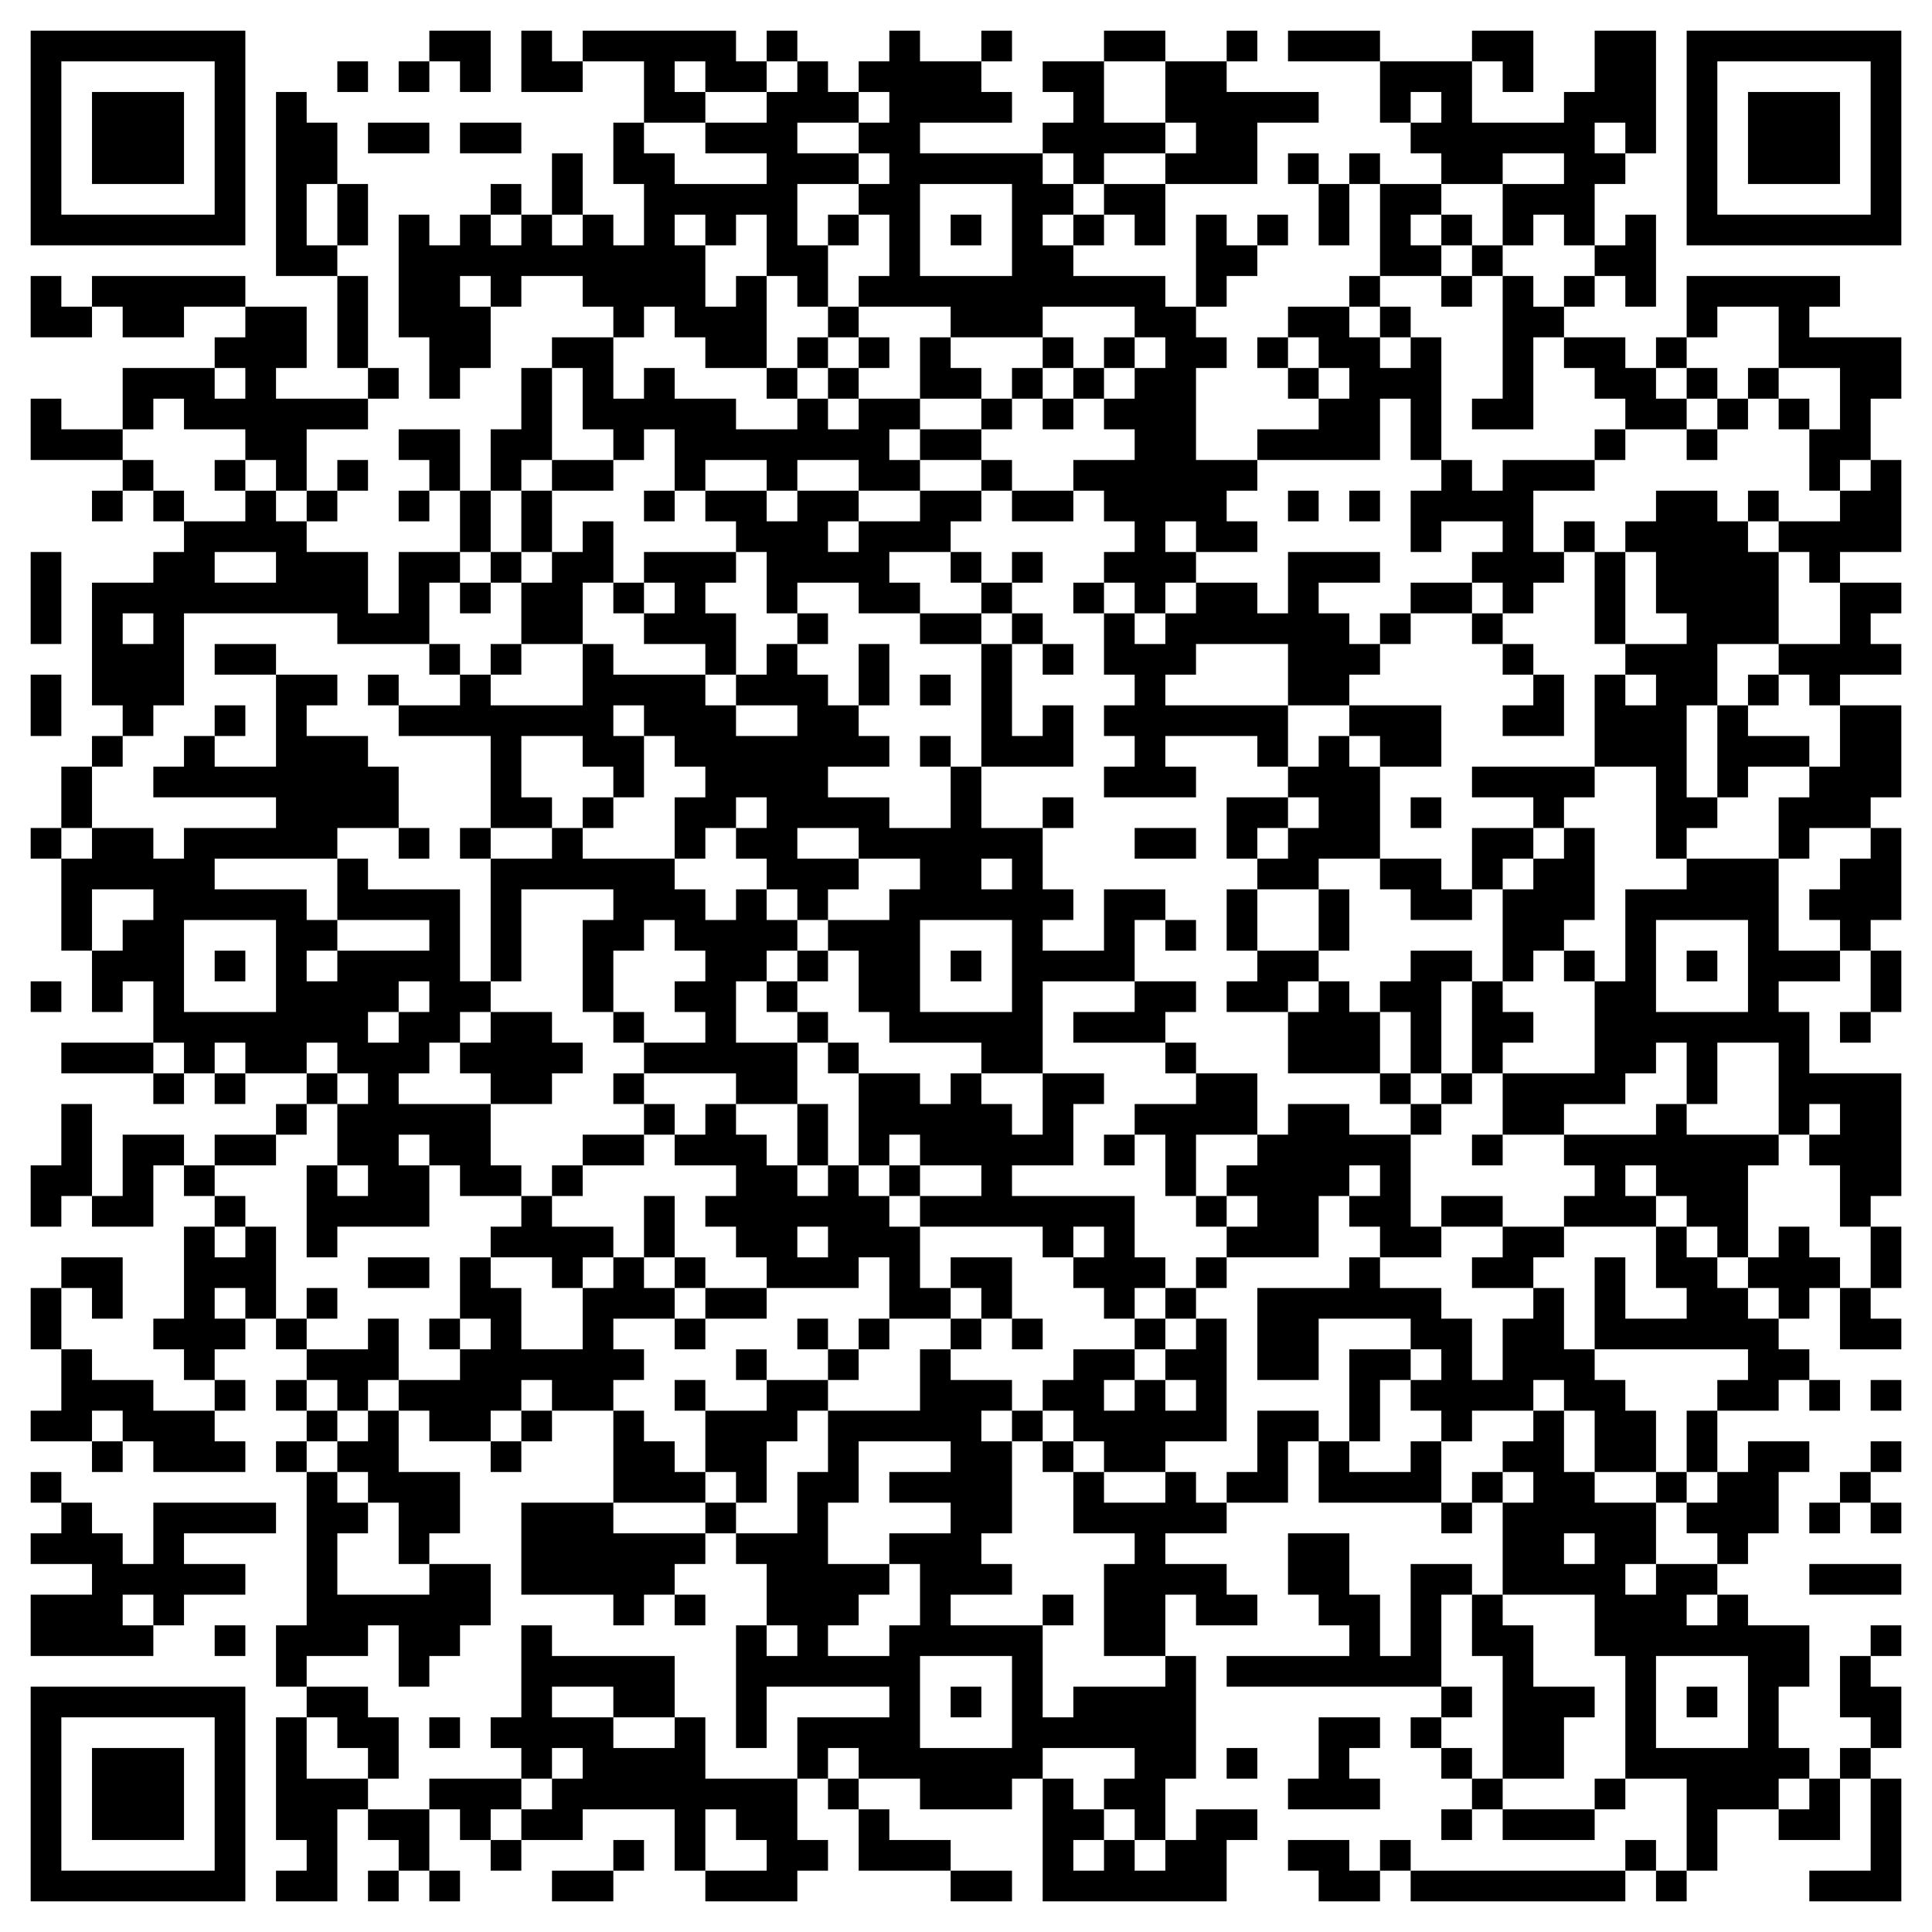
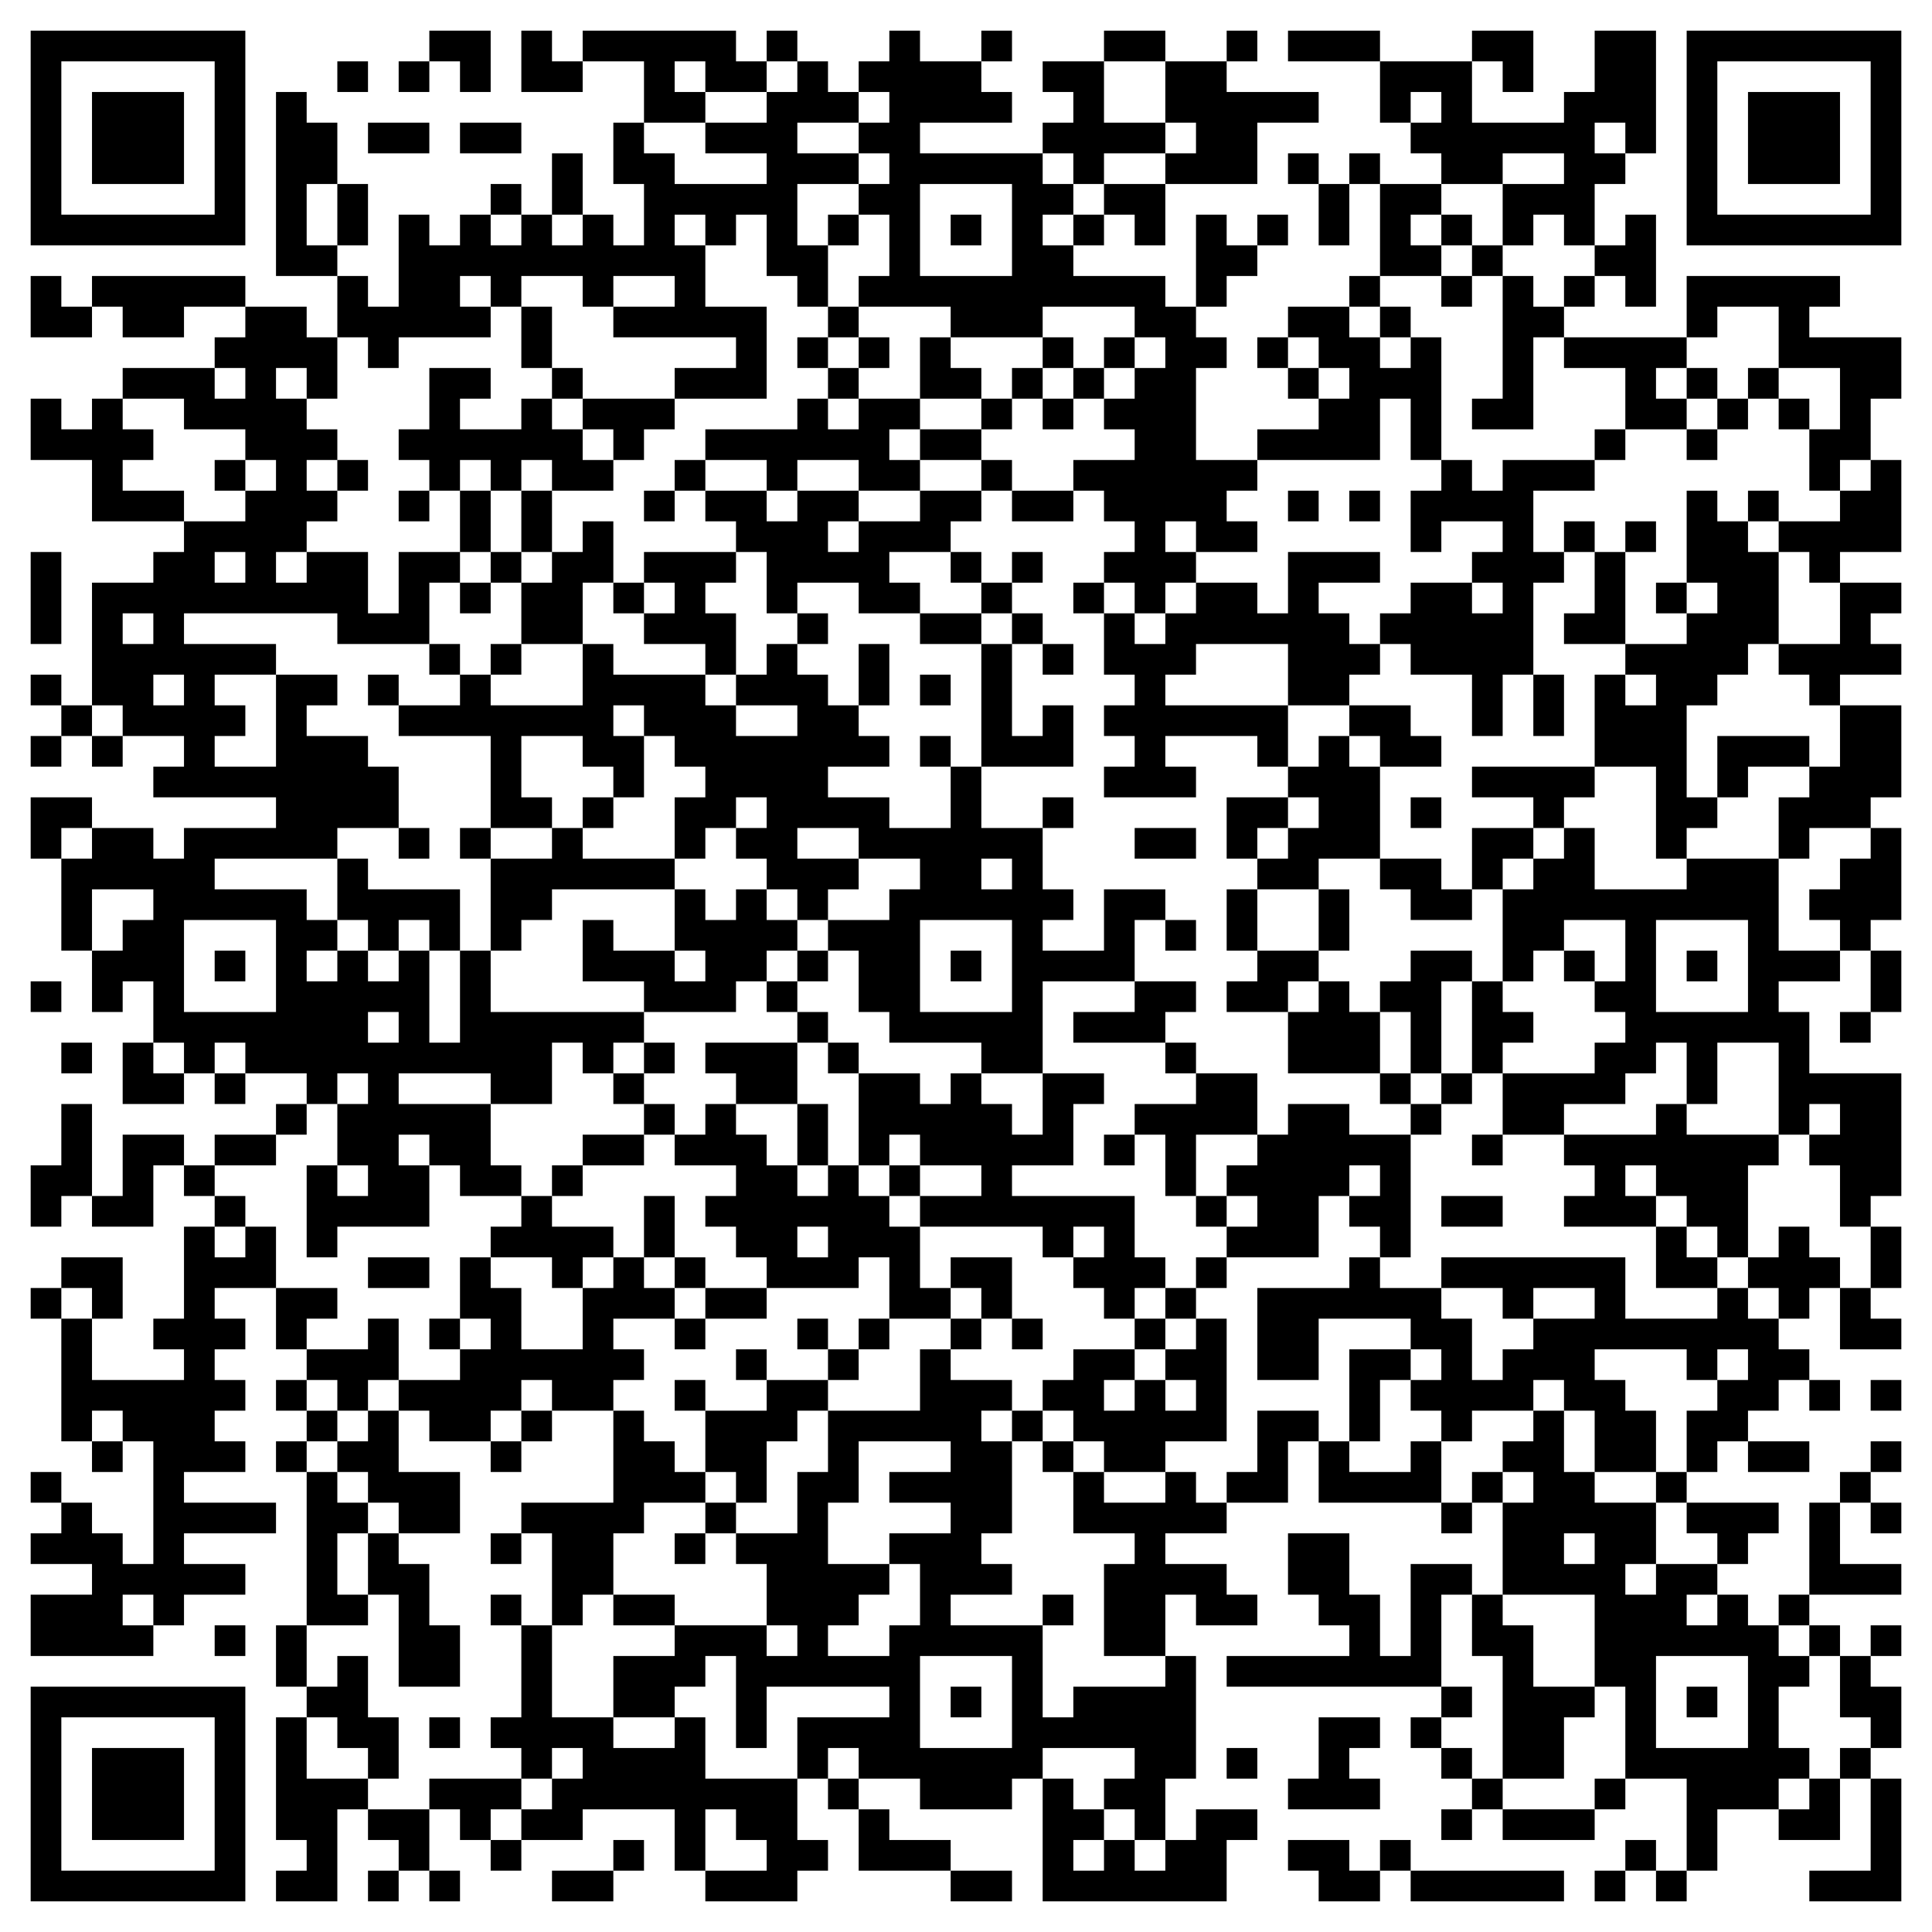
<svg xmlns="http://www.w3.org/2000/svg" viewBox="0 0 63 63">
-   <path d="M1 1h7v7h-7zM14 1h2v2h-1v-1h-1zM17 1h1v1h1v1h-2zM19 1h5v1h1v1h-2v-1h-1v1h1v1h-2v-2h-2zM25 1h1v1h-1zM29 1h1v1h2v1h1v1h-3v1h4v1h1v1h-1v1h1v1h3v1h1v1h1v1h-1v3h2v1h-1v1h1v1h-2v-1h-1v1h1v1h-1v1h-1v-1h-1v-1h1v-1h-1v-1h-1v-1h2v-1h-1v-1h1v-1h1v-1h-1v-1h-3v1h-3v-1h-3v-1h1v-2h-1v-1h1v-1h-1v-1h1v-1h-1v-1h1zM32 1h1v1h-1zM36 1h2v1h-2zM40 1h1v1h-1zM42 1h3v1h-3zM48 1h2v2h-1v-1h-1zM52 1h2v4h-1v-1h-1v1h1v1h-1v2h-1v-1h-1v1h-1v-2h2v-1h-2v1h-2v-1h-1v-1h1v-1h-1v1h-1v-2h3v2h3v-1h1zM55 1h7v7h-7zM2 2v5h5v-5zM11 2h1v1h-1zM13 2h1v1h-1zM26 2h1v1h1v1h-2v1h2v1h-2v2h1v2h-1v-1h-1v-2h-1v1h-1v-1h-1v1h1v2h1v-1h1v3h-2v-1h-1v-1h-1v1h-1v-1h-1v-1h-2v1h-1v-1h-1v1h1v2h-1v1h-1v-2h-1v-4h1v1h1v-1h1v1h1v-1h1v1h1v-1h1v1h1v-2h-1v-2h1v1h1v1h3v-1h-2v-1h2v-1h1zM34 2h2v2h2v1h-2v1h-1v-1h-1v-1h1v-1h-1zM38 2h2v1h3v1h-2v2h-3v-1h1v-1h-1zM56 2v5h5v-5zM3 3h3v3h-3zM9 3h1v1h1v2h-1v2h1v1h-2zM57 3h3v3h-3zM12 4h2v1h-2zM15 4h2v1h-2zM18 5h1v2h-1zM42 5h1v1h-1zM44 5h1v1h-1zM11 6h1v2h-1zM16 6h1v1h-1zM30 6v3h3v-3zM36 6h2v2h-1v-1h-1zM43 6h1v2h-1zM45 6h2v1h-1v1h1v1h-2zM27 7h1v1h-1zM31 7h1v1h-1zM35 7h1v1h-1zM39 7h1v1h1v1h-1v1h-1zM41 7h1v1h-1zM47 7h1v1h-1zM53 7h1v3h-1v-1h-1v-1h1zM48 8h1v1h-1zM1 9h1v1h1v1h-2zM3 9h5v1h-2v1h-2v-1h-1zM11 9h1v3h-1zM44 9h1v1h-1zM47 9h1v1h-1zM49 9h1v1h1v1h-1v3h-2v-1h1zM51 9h1v1h-1zM55 9h5v1h-1v1h3v2h-1v2h-1v1h-1v-2h1v-2h-2v-2h-2v1h-1zM8 10h2v2h-1v1h3v1h-2v2h-1v-1h-1v-1h-2v-1h-1v1h-1v-2h3v1h1v-1h-1v-1h1zM27 10h1v1h-1zM42 10h2v1h1v1h1v-1h1v4h-1v-2h-1v2h-4v-1h2v-1h1v-1h-1v-1h-1zM45 10h1v1h-1zM18 11h2v2h1v-1h1v1h2v1h2v-1h1v1h1v-1h2v1h-1v1h1v1h-2v-1h-2v1h-1v-1h-2v1h-1v-2h-1v1h-1v-1h-1v-2h-1zM26 11h1v1h-1zM28 11h1v1h-1zM30 11h1v1h1v1h-2zM34 11h1v1h-1zM36 11h1v1h-1zM41 11h1v1h-1zM51 11h2v1h1v1h1v1h-2v-1h-1v-1h-1zM54 11h1v1h-1zM12 12h1v1h-1zM17 12h1v3h-1v1h-1v-2h1zM25 12h1v1h-1zM27 12h1v1h-1zM33 12h1v1h-1zM35 12h1v1h-1zM42 12h1v1h-1zM55 12h1v1h-1zM57 12h1v1h-1zM1 13h1v1h2v1h-3zM32 13h1v1h-1zM34 13h1v1h-1zM56 13h1v1h-1zM58 13h1v1h-1zM13 14h2v2h-1v-1h-1zM30 14h2v1h-2zM52 14h1v1h-1zM55 14h1v1h-1zM4 15h1v1h-1zM7 15h1v1h-1zM11 15h1v1h-1zM18 15h2v1h-2zM32 15h1v1h-1zM47 15h1v1h1v-1h3v1h-2v2h1v1h-1v1h-1v-1h-1v-1h1v-1h-2v1h-1v-2h1zM61 15h1v3h-2v1h-1v-1h-1v-1h2v-1h1zM3 16h1v1h-1zM5 16h1v1h-1zM8 16h1v1h1v1h2v2h1v-2h2v1h-1v2h-3v-1h-5v3h-1v1h-1v-1h-1v-4h2v-1h1v-1h2zM10 16h1v1h-1zM13 16h1v1h-1zM15 16h1v2h-1zM17 16h1v2h-1zM21 16h1v1h-1zM23 16h2v1h1v-1h2v1h-1v1h1v-1h2v-1h2v1h-1v1h-2v1h1v1h-2v-1h-2v1h-1v-2h-1v-1h-1zM33 16h2v1h-2zM42 16h1v1h-1zM44 16h1v1h-1zM54 16h2v1h1v1h1v3h-2v2h-1v3h1v1h-1v1h-1v-3h-2v-3h1v1h1v-1h-1v-1h2v-1h-1v-2h-1v-1h1zM57 16h1v1h-1zM19 17h1v2h-1v2h-2v-2h1v-1h1zM51 17h1v1h-1zM1 18h1v3h-1zM7 18v1h2v-1zM16 18h1v1h-1zM21 18h3v1h-1v1h1v2h-1v-1h-2v-1h1v-1h-1zM31 18h1v1h-1zM33 18h1v1h-1zM42 18h3v1h-2v1h1v1h1v1h-1v1h-2v-2h-3v1h-1v1h4v2h-1v-1h-3v1h1v1h-3v-1h1v-1h-1v-1h1v-1h-1v-2h1v1h1v-1h1v-1h2v1h1zM52 18h1v3h-1zM15 19h1v1h-1zM20 19h1v1h-1zM32 19h1v1h-1zM35 19h1v1h-1zM46 19h2v1h-2zM60 19h2v1h-1v1h1v1h-2v1h-1v-1h-1v-1h2zM4 20v1h1v-1zM26 20h1v1h-1zM30 20h2v1h-2zM33 20h1v1h-1zM45 20h1v1h-1zM48 20h1v1h-1zM7 21h2v1h-2zM14 21h1v1h-1zM16 21h1v1h-1zM19 21h1v1h3v1h1v1h2v-1h-2v-1h1v-1h1v1h1v1h1v1h1v1h-2v1h2v1h2v-2h1v2h2v2h1v1h-1v1h2v-2h2v1h-1v2h-3v3h-2v-1h-3v-1h-1v-2h-1v-1h2v-1h1v-1h-2v-1h-2v1h2v1h-1v1h-1v-1h-1v-1h-1v-1h1v-1h-1v1h-1v1h-1v-2h1v-1h-1v-1h-1v-1h-1v1h1v2h-1v-1h-1v-1h-2v2h1v1h-2v-3h-3v-1h2v-1h1v1h3zM28 21h1v2h-1zM32 21h1v3h1v-1h1v2h-3zM34 21h1v1h-1zM49 21h1v1h-1zM1 22h1v2h-1zM9 22h2v1h-1v1h2v1h1v2h-2v1h-4v1h3v1h1v1h-1v1h1v-1h3v-1h-3v-2h1v1h3v3h1v1h-1v1h-1v1h-1v1h3v2h1v1h-2v-1h-1v-1h-1v1h1v2h-3v1h-1v-3h1v1h1v-1h-1v-2h1v-1h-1v-1h-1v1h-2v-1h-1v1h-1v-1h-1v-2h-1v1h-1v-2h1v-1h1v-1h-2v2h-1v-3h1v-1h2v1h1v-1h3v-1h-4v-1h1v-1h1v1h2zM12 22h1v1h-1zM30 22h1v1h-1zM50 22h1v2h-2v-1h1zM57 22h1v1h-1zM7 23h1v1h-1zM44 23h3v2h-2v-1h-1zM56 23h1v1h2v1h-2v1h-1zM60 23h2v3h-1v1h-2v1h-1v-2h1v-1h1zM3 24h1v1h-1zM30 24h1v1h-1zM43 24h1v1h1v3h-2v1h-2v-1h1v-1h1v-1h-1v-1h1zM2 25h1v2h-1zM48 25h4v1h-1v1h-1v-1h-2zM19 26h1v1h-1zM34 26h1v1h-1zM40 26h2v1h-1v1h-1zM46 26h1v1h-1zM1 27h1v1h-1zM13 27h1v1h-1zM15 27h1v1h-1zM18 27h1v1h3v1h1v1h1v-1h1v1h1v1h-1v1h-1v2h2v2h-2v-1h-3v-1h2v-1h-1v-1h1v-1h-1v-1h-1v1h-1v2h-1v-3h1v-1h-3v3h-1v-4h2zM37 27h2v1h-2zM48 27h2v1h-1v1h-1zM51 27h1v3h-1v1h-1v1h-1v-3h1v-1h1zM61 27h1v3h-1v1h-1v-1h-1v-1h1v-1h1zM32 28v1h1v-1zM45 28h2v1h1v1h-2v-1h-1zM55 28h3v3h2v1h-2v1h1v2h3v4h-1v1h-1v-2h-1v-1h1v-1h-1v1h-1v-3h-2v2h-1v-2h-1v1h-1v1h-2v1h-2v-2h3v-3h1v-3h2zM40 29h1v2h-1zM43 29h1v2h-1zM6 30v3h3v-3zM30 30v3h3v-3zM38 30h1v1h-1zM54 30v3h3v-3zM7 31h1v1h-1zM26 31h1v1h-1zM31 31h1v1h-1zM41 31h2v1h-1v1h-2v-1h1zM46 31h2v1h-1v3h-1v-2h-1v-1h1zM51 31h1v1h-1zM55 31h1v1h-1zM61 31h1v2h-1zM1 32h1v1h-1zM13 32v1h-1v1h1v-1h1v-1zM25 32h1v1h-1zM37 32h2v1h-1v1h-3v-1h2zM43 32h1v1h1v2h-3v-2h1zM48 32h1v1h1v1h-1v1h-1zM16 33h2v1h1v1h-1v1h-2v-1h-1v-1h1zM20 33h1v1h-1zM26 33h1v1h-1zM60 33h1v1h-1zM2 34h3v1h-3zM27 34h1v1h-1zM38 34h1v1h-1zM5 35h1v1h-1zM7 35h1v1h-1zM10 35h1v1h-1zM20 35h1v1h-1zM28 35h2v1h1v-1h1v1h1v1h1v-2h2v1h-1v2h-2v1h4v2h1v1h-1v1h-1v-1h-1v-1h1v-1h-1v1h-1v-1h-4v-1h2v-1h-2v-1h-1v1h-1zM39 35h2v2h-2v2h-1v-2h-1v-1h2zM45 35h1v1h-1zM47 35h1v1h-1zM2 36h1v3h-1v1h-1v-2h1zM9 36h1v1h-1zM21 36h1v1h-1zM23 36h1v1h1v1h1v1h1v-1h1v1h1v1h1v2h1v1h-2v-2h-1v1h-3v-1h-1v-1h-1v-1h1v-1h-2v-1h1zM26 36h1v2h-1zM42 36h2v1h2v3h1v1h-2v-1h-1v-1h1v-1h-1v1h-1v2h-3v-1h1v-1h-1v-1h1v-1h1zM46 36h1v1h-1zM54 36h1v1h3v1h-1v3h-1v-1h-1v-1h-1v-1h-1v1h1v1h-3v-1h1v-1h-1v-1h3zM4 37h2v1h-1v2h-2v-1h1zM7 37h2v1h-2zM19 37h2v1h-2zM36 37h1v1h-1zM48 37h1v1h-1zM6 38h1v1h-1zM18 38h1v1h-1zM29 38h1v1h-1zM7 39h1v1h-1zM17 39h1v1h2v1h-1v1h-1v-1h-2v-1h1zM21 39h1v2h-1zM39 39h1v1h-1zM47 39h2v1h-2zM6 40h1v1h1v-1h1v3h-1v-1h-1v1h1v1h-1v1h-1v-1h-1v-1h1zM26 40v1h1v-1zM49 40h2v1h-1v1h-2v-1h1zM54 40h1v1h1v1h1v1h1v1h1v1h-1v1h-2v-1h1v-1h-5v-3h1v2h2v-1h-1zM58 40h1v1h1v1h-1v1h-1v-1h-1v-1h1zM61 40h1v2h-1zM2 41h2v2h-1v-1h-1zM12 41h2v1h-2zM15 41h1v1h1v2h2v-2h1v-1h1v1h1v1h-2v1h1v1h-1v1h-2v-1h-1v1h-1v1h-2v-1h-1v-1h2v-1h1v-1h-1zM22 41h1v1h-1zM31 41h2v2h-1v-1h-1zM39 41h1v1h-1zM44 41h1v1h2v1h1v2h1v-2h1v-1h1v2h1v1h1v1h1v2h-2v-2h-1v-1h-1v1h-2v1h-1v-1h-1v-1h1v-1h-1v-1h-3v2h-2v-3h3zM1 42h1v2h-1zM10 42h1v1h-1zM23 42h2v1h-2zM38 42h1v1h-1zM60 42h1v1h1v1h-2zM9 43h1v1h-1zM12 43h1v2h-1v1h-1v-1h-1v-1h2zM14 43h1v1h-1zM22 43h1v1h-1zM26 43h1v1h-1zM28 43h1v1h-1zM31 43h1v1h-1zM33 43h1v1h-1zM37 43h1v1h-1zM39 43h1v4h-2v1h-2v-1h-1v-1h-1v-1h1v-1h2v1h-1v1h1v-1h1v1h1v-1h-1v-1h1zM2 44h1v1h2v1h2v1h1v1h-3v-1h-1v-1h-1v1h-2v-1h1zM24 44h1v1h-1zM27 44h1v1h-1zM30 44h1v1h2v1h-1v1h1v3h-1v1h1v1h-2v1h3v3h1v-1h3v-1h1v4h-1v2h-1v-1h-1v-1h1v-1h-3v1h-1v1h-3v-1h-2v-1h-1v1h-1v-2h3v-1h-4v2h-1v-4h1v1h1v-1h-1v-2h-1v-1h2v-2h1v-2h3zM44 44h2v1h-1v2h-1zM7 45h1v1h-1zM9 45h1v1h-1zM22 45h1v1h-1zM25 45h2v1h-1v1h-1v2h-1v-1h-1v-2h2zM59 45h1v1h-1zM61 45h1v1h-1zM10 46h1v1h-1zM12 46h1v2h2v2h-1v1h-1v-2h-1v-1h-1v-1h1zM17 46h1v1h-1zM20 46h1v1h1v1h1v1h-3zM33 46h1v1h-1zM41 46h2v1h-1v2h-2v-1h1zM50 46h1v2h1v1h2v2h-1v1h1v-1h2v1h-1v1h1v-1h1v1h2v2h-1v2h1v1h-1v1h-2v2h-1v-3h-2v-4h-1v-2h-3v-3h1v-1h-1v-1h1zM55 46h1v2h-1zM3 47h1v1h-1zM9 47h1v1h-1zM16 47h1v1h-1zM28 47v2h-1v2h2v1h-1v1h-1v1h2v-1h1v-2h-1v-1h2v-1h-2v-1h2v-1zM34 47h1v1h-1zM43 47h1v1h2v-1h1v2h-4zM57 47h2v1h-1v2h-1v1h-1v-1h-1v-1h1v-1h1zM61 47h1v1h-1zM1 48h1v1h-1zM10 48h1v1h1v1h-1v2h3v-1h2v2h-1v1h-1v1h-1v-2h-1v1h-2v1h-1v-2h1zM35 48h1v1h2v-1h1v1h1v1h-2v1h2v1h1v1h-2v-1h-1v2h-2v-3h1v-1h-2zM48 48h1v1h-1zM54 48h1v1h-1zM60 48h1v1h-1zM2 49h1v1h1v1h1v-2h4v1h-3v1h2v1h-2v1h-1v-1h-1v1h1v1h-4v-2h2v-1h-2v-1h1zM17 49h3v1h3v1h-1v1h-1v1h-1v-1h-3zM23 49h1v1h-1zM47 49h1v1h-1zM59 49h1v1h-1zM61 49h1v1h-1zM42 50h2v2h1v2h1v-3h2v1h-1v3h-7v-1h4v-1h-1v-1h-1zM51 50v1h1v-1zM59 51h3v1h-3zM22 52h1v1h-1zM34 52h1v1h-1zM48 52h1v1h1v2h2v1h-1v2h-2v-4h-1zM7 53h1v1h-1zM17 53h1v1h4v2h-2v-1h-2v1h2v1h2v-1h1v2h3v2h1v1h-1v1h-3v-1h2v-1h-1v-1h-1v2h-1v-2h-3v1h-2v-1h1v-1h1v-1h-1v1h-1v-1h-1v-1h1zM61 53h1v1h-1zM30 54v3h3v-3zM54 54v3h3v-3zM60 54h1v1h1v2h-1v-1h-1zM1 55h7v7h-7zM10 55h2v1h1v2h-1v-1h-1v-1h-1zM31 55h1v1h-1zM47 55h1v1h-1zM55 55h1v1h-1zM2 56v5h5v-5zM9 56h1v2h2v1h-1v3h-2v-1h1v-1h-1zM14 56h1v1h-1zM43 56h2v1h-1v1h1v1h-3v-1h1zM46 56h1v1h-1zM3 57h3v3h-3zM40 57h1v1h-1zM47 57h1v1h-1zM60 57h1v1h-1zM14 58h3v1h-1v1h-1v-1h-1zM27 58h1v1h-1zM34 58h1v1h1v1h-1v1h1v-1h1v1h1v-1h1v-1h2v1h-1v2h-6zM48 58h1v1h-1zM52 58h1v1h-1zM59 58h1v2h-2v-1h1zM61 58h1v4h-3v-1h2zM12 59h2v2h-1v-1h-1zM28 59h1v1h2v1h-3zM47 59h1v1h-1zM49 59h3v1h-3zM16 60h1v1h-1zM20 60h1v1h-1zM42 60h2v1h1v1h-2v-1h-1zM45 60h1v1h-1zM53 60h1v1h-1zM12 61h1v1h-1zM14 61h1v1h-1zM18 61h2v1h-2zM31 61h2v1h-2zM46 61h7v1h-7zM54 61h1v1h-1z" />
+   <path d="M1 1h7v7h-7zM14 1h2v2h-1v-1h-1zM17 1h1v1h1v1h-2zM19 1h5v1h1v1h-2v-1h-1v1h1v1h-2v-2h-2zM25 1h1v1h-1zM29 1h1v1h2v1h1v1h-3v1h4v1h1v1h-1v1h1v1h3v1h1v1h1v1h-1v3h2v1h-1v1h1v1h-2v-1h-1v1h1v1h-1v1h-1v-1h-1v-1h1v-1h-1v-1h-1v-1h2v-1h-1v-1h1v-1h1v-1h-1v-1h-3v1h-3v-1h-3v-1h1v-2h-1v-1h1v-1h-1v-1h1v-1h-1v-1h1zM32 1h1v1h-1zM36 1h2v1h-2zM40 1h1v1h-1zM42 1h3v1h-3zM48 1h2v2h-1v-1h-1zM52 1h2v4h-1v-1h-1v1h1v1h-1v2h-1v-1h-1v1h-1v-2h2v-1h-2v1h-2v-1h-1v-1h1v-1h-1v1h-1v-2h3v2h3v-1h1zM55 1h7v7h-7zM2 2v5h5v-5zM11 2h1v1h-1zM13 2h1v1h-1zM26 2h1v1h1v1h-2v1h2v1h-2v2h1v2h-1v-1h-1v-2h-1v1h-1v-1h-1v1h1v2h2v3h-3v-1h2v-1h-4v-1h2v-1h-2v1h-1v-1h-2v1h-1v-1h-1v1h1v1h-3v1h-1v-1h-1v-2h1v1h1v-3h1v1h1v-1h1v1h1v-1h1v1h1v-1h1v1h1v-2h-1v-2h1v1h1v1h3v-1h-2v-1h2v-1h1zM34 2h2v2h2v1h-2v1h-1v-1h-1v-1h1v-1h-1zM38 2h2v1h3v1h-2v2h-3v-1h1v-1h-1zM56 2v5h5v-5zM3 3h3v3h-3zM9 3h1v1h1v2h-1v2h1v1h-2zM57 3h3v3h-3zM12 4h2v1h-2zM15 4h2v1h-2zM18 5h1v2h-1zM42 5h1v1h-1zM44 5h1v1h-1zM11 6h1v2h-1zM16 6h1v1h-1zM30 6v3h3v-3zM36 6h2v2h-1v-1h-1zM43 6h1v2h-1zM45 6h2v1h-1v1h1v1h-2zM27 7h1v1h-1zM31 7h1v1h-1zM35 7h1v1h-1zM39 7h1v1h1v1h-1v1h-1zM41 7h1v1h-1zM47 7h1v1h-1zM53 7h1v3h-1v-1h-1v-1h1zM48 8h1v1h-1zM1 9h1v1h1v1h-2zM3 9h5v1h-2v1h-2v-1h-1zM44 9h1v1h-1zM47 9h1v1h-1zM49 9h1v1h1v1h-1v3h-2v-1h1zM51 9h1v1h-1zM55 9h5v1h-1v1h3v2h-1v2h-1v1h-1v-2h1v-2h-2v-2h-2v1h-1zM8 10h2v1h1v2h-1v-1h-1v1h1v1h1v1h-1v1h1v1h-1v1h-1v1h1v-1h2v2h1v-2h2v1h-1v2h-3v-1h-5v1h3v1h-2v1h1v1h-1v1h2v-3h2v1h-1v1h2v1h1v2h-2v1h-4v1h3v1h1v1h-1v1h1v-1h1v1h1v-1h1v3h1v-3h1v2h5v1h-1v1h-1v-1h-1v2h-2v-1h-3v1h3v2h1v1h-2v-1h-1v-1h-1v1h1v2h-3v1h-1v-3h1v1h1v-1h-1v-2h1v-1h-1v1h-1v-1h-2v-1h-1v1h-1v-1h-1v-2h-1v1h-1v-2h1v-1h1v-1h-2v2h-1v-3h1v-1h2v1h1v-1h3v-1h-4v-1h1v-1h-2v-1h-1v-4h2v-1h1v-1h2v-1h1v-1h-1v-1h-2v-1h-2v-1h3v1h1v-1h-1v-1h1zM17 10h1v2h-1zM27 10h1v1h-1zM42 10h2v1h1v1h1v-1h1v4h-1v-2h-1v2h-4v-1h2v-1h1v-1h-1v-1h-1zM45 10h1v1h-1zM26 11h1v1h-1zM28 11h1v1h-1zM30 11h1v1h1v1h-2zM34 11h1v1h-1zM36 11h1v1h-1zM41 11h1v1h-1zM51 11h4v1h-1v1h1v1h-2v-2h-2zM14 12h2v1h-1v1h2v-1h1v1h1v1h1v1h-2v-1h-1v1h-1v-1h-1v1h-1v-1h-1v-1h1zM18 12h1v1h-1zM27 12h1v1h-1zM33 12h1v1h-1zM35 12h1v1h-1zM42 12h1v1h-1zM55 12h1v1h-1zM57 12h1v1h-1zM1 13h1v1h1v-1h1v1h1v1h-1v1h2v1h-3v-2h-2zM19 13h3v1h-1v1h-1v-1h-1zM26 13h1v1h1v-1h2v1h-1v1h1v1h-2v-1h-2v1h-1v-1h-2v-1h3zM32 13h1v1h-1zM34 13h1v1h-1zM56 13h1v1h-1zM58 13h1v1h-1zM30 14h2v1h-2zM52 14h1v1h-1zM55 14h1v1h-1zM7 15h1v1h-1zM11 15h1v1h-1zM22 15h1v1h-1zM32 15h1v1h-1zM47 15h1v1h1v-1h3v1h-2v2h1v1h-1v3h-1v2h-1v-2h-2v-1h-1v-1h1v-1h2v1h1v-1h-1v-1h1v-1h-2v1h-1v-2h1zM61 15h1v3h-2v1h-1v-1h-1v-1h2v-1h1zM13 16h1v1h-1zM15 16h1v2h-1zM17 16h1v2h-1zM21 16h1v1h-1zM23 16h2v1h1v-1h2v1h-1v1h1v-1h2v-1h2v1h-1v1h-2v1h1v1h-2v-1h-2v1h-1v-2h-1v-1h-1zM33 16h2v1h-2zM42 16h1v1h-1zM44 16h1v1h-1zM55 16h1v1h1v1h1v3h-1v1h-1v1h-1v3h1v1h-1v1h-1v-3h-2v-3h1v1h1v-1h-1v-1h2v-1h1v-1h-1zM57 16h1v1h-1zM19 17h1v2h-1v2h-2v-2h1v-1h1zM51 17h1v1h-1zM53 17h1v1h-1zM1 18h1v3h-1zM7 18v1h1v-1zM16 18h1v1h-1zM21 18h3v1h-1v1h1v2h-1v-1h-2v-1h1v-1h-1zM31 18h1v1h-1zM33 18h1v1h-1zM42 18h3v1h-2v1h1v1h1v1h-1v1h-2v-2h-3v1h-1v1h4v2h-1v-1h-3v1h1v1h-3v-1h1v-1h-1v-1h1v-1h-1v-2h1v1h1v-1h1v-1h2v1h1zM52 18h1v3h-2v-1h1zM15 19h1v1h-1zM20 19h1v1h-1zM32 19h1v1h-1zM35 19h1v1h-1zM54 19h1v1h-1zM60 19h2v1h-1v1h1v1h-2v1h-1v-1h-1v-1h2zM4 20v1h1v-1zM26 20h1v1h-1zM30 20h2v1h-2zM33 20h1v1h-1zM14 21h1v1h-1zM16 21h1v1h-1zM19 21h1v1h3v1h1v1h2v-1h-2v-1h1v-1h1v1h1v1h1v1h1v1h-2v1h2v1h2v-2h1v2h2v2h1v1h-1v1h2v-2h2v1h-1v2h-3v3h-2v-1h-3v-1h-1v-2h-1v-1h2v-1h1v-1h-2v-1h-2v1h2v1h-1v1h-1v-1h-1v-1h-1v-1h1v-1h-1v1h-1v1h-1v-2h1v-1h-1v-1h-1v-1h-1v1h1v2h-1v-1h-1v-1h-2v2h1v1h-2v-3h-3v-1h2v-1h1v1h3zM28 21h1v2h-1zM32 21h1v3h1v-1h1v2h-3zM34 21h1v1h-1zM1 22h1v1h-1zM5 22v1h1v-1zM12 22h1v1h-1zM30 22h1v1h-1zM50 22h1v2h-1zM2 23h1v1h-1zM44 23h2v1h1v1h-2v-1h-1zM60 23h2v3h-1v1h-2v1h-1v-2h1v-1h1zM1 24h1v1h-1zM3 24h1v1h-1zM30 24h1v1h-1zM43 24h1v1h1v3h-2v1h-2v-1h1v-1h1v-1h-1v-1h1zM56 24h3v1h-2v1h-1zM48 25h4v1h-1v1h-1v-1h-2zM1 26h2v1h-1v1h-1zM19 26h1v1h-1zM34 26h1v1h-1zM40 26h2v1h-1v1h-1zM46 26h1v1h-1zM13 27h1v1h-1zM15 27h1v1h-1zM18 27h1v1h3v1h-4v1h-1v1h-1v-3h2zM37 27h2v1h-2zM48 27h2v1h-1v1h-1zM51 27h1v2h3v-1h3v3h2v1h-2v1h1v2h3v4h-1v1h-1v-2h-1v-1h1v-1h-1v1h-1v-3h-2v2h-1v-2h-1v1h-1v1h-2v1h-2v-2h3v-1h1v-1h-1v-1h1v-2h-2v1h-1v1h-1v-3h1v-1h1zM61 27h1v3h-1v1h-1v-1h-1v-1h1v-1h1zM11 28h1v1h3v2h-1v-1h-1v1h-1v-1h-1zM32 28v1h1v-1zM45 28h2v1h1v1h-2v-1h-1zM22 29h1v1h1v-1h1v1h1v1h-1v1h-1v1h-3v-1h-2v-2h1v1h2v1h1v-1h-1zM40 29h1v2h-1zM43 29h1v2h-1zM6 30v3h3v-3zM30 30v3h3v-3zM38 30h1v1h-1zM54 30v3h3v-3zM7 31h1v1h-1zM26 31h1v1h-1zM31 31h1v1h-1zM41 31h2v1h-1v1h-2v-1h1zM46 31h2v1h-1v3h-1v-2h-1v-1h1zM51 31h1v1h-1zM55 31h1v1h-1zM61 31h1v2h-1zM1 32h1v1h-1zM25 32h1v1h-1zM37 32h2v1h-1v1h-3v-1h2zM43 32h1v1h1v2h-3v-2h1zM48 32h1v1h1v1h-1v1h-1zM12 33v1h1v-1zM26 33h1v1h-1zM60 33h1v1h-1zM2 34h1v1h-1zM4 34h1v1h1v1h-2zM21 34h1v1h-1zM23 34h3v2h-2v-1h-1zM27 34h1v1h-1zM38 34h1v1h-1zM7 35h1v1h-1zM20 35h1v1h-1zM28 35h2v1h1v-1h1v1h1v1h1v-2h2v1h-1v2h-2v1h4v2h1v1h-1v1h-1v-1h-1v-1h1v-1h-1v1h-1v-1h-4v-1h2v-1h-2v-1h-1v1h-1zM39 35h2v2h-2v2h-1v-2h-1v-1h2zM45 35h1v1h-1zM47 35h1v1h-1zM2 36h1v3h-1v1h-1v-2h1zM9 36h1v1h-1zM21 36h1v1h-1zM23 36h1v1h1v1h1v1h1v-1h1v1h1v1h1v2h1v1h-2v-2h-1v1h-3v-1h-1v-1h-1v-1h1v-1h-2v-1h1zM26 36h1v2h-1zM42 36h2v1h2v4h-1v-1h-1v-1h1v-1h-1v1h-1v2h-3v-1h1v-1h-1v-1h1v-1h1zM46 36h1v1h-1zM54 36h1v1h3v1h-1v3h-1v-1h-1v-1h-1v-1h-1v1h1v1h-3v-1h1v-1h-1v-1h3zM4 37h2v1h-1v2h-2v-1h1zM7 37h2v1h-2zM19 37h2v1h-2zM36 37h1v1h-1zM48 37h1v1h-1zM6 38h1v1h-1zM18 38h1v1h-1zM29 38h1v1h-1zM7 39h1v1h-1zM17 39h1v1h2v1h-1v1h-1v-1h-2v-1h1zM21 39h1v2h-1zM39 39h1v1h-1zM47 39h2v1h-2zM6 40h1v1h1v-1h1v2h-2v1h1v1h-1v1h1v1h-1v1h1v1h-2v1h3v1h-3v1h2v1h-2v1h-1v-1h-1v1h1v1h-4v-2h2v-1h-2v-1h1v-1h1v1h1v1h1v-4h-1v-1h-1v1h-1v-4h1v2h3v-1h-1v-1h1zM26 40v1h1v-1zM54 40h1v1h1v1h-2zM58 40h1v1h1v1h-1v1h-1v-1h-1v-1h1zM61 40h1v2h-1zM2 41h2v2h-1v-1h-1zM12 41h2v1h-2zM15 41h1v1h1v2h2v-2h1v-1h1v1h1v1h-2v1h1v1h-1v1h-2v-1h-1v1h-1v1h-2v-1h-1v-1h2v-1h1v-1h-1zM22 41h1v1h-1zM31 41h2v2h-1v-1h-1zM39 41h1v1h-1zM44 41h1v1h2v1h1v2h1v-1h1v-1h2v-1h-2v1h-1v-1h-2v-1h6v2h3v-1h1v1h1v1h1v1h-1v1h-1v1h-1v1h-1v-2h1v-1h1v-1h-1v1h-1v-1h-3v1h1v1h1v2h-2v-2h-1v-1h-1v1h-2v1h-1v-1h-1v-1h1v-1h-1v-1h-3v2h-2v-3h3zM1 42h1v1h-1zM9 42h2v1h-1v1h-1zM23 42h2v1h-2zM38 42h1v1h-1zM60 42h1v1h1v1h-2zM12 43h1v2h-1v1h-1v-1h-1v-1h2zM14 43h1v1h-1zM22 43h1v1h-1zM26 43h1v1h-1zM28 43h1v1h-1zM31 43h1v1h-1zM33 43h1v1h-1zM37 43h1v1h-1zM39 43h1v4h-2v1h-2v-1h-1v-1h-1v-1h1v-1h2v1h-1v1h1v-1h1v1h1v-1h-1v-1h1zM24 44h1v1h-1zM27 44h1v1h-1zM30 44h1v1h2v1h-1v1h1v3h-1v1h1v1h-2v1h3v3h1v-1h3v-1h1v4h-1v2h-1v-1h-1v-1h1v-1h-3v1h-1v1h-3v-1h-2v-1h-1v1h-1v-2h3v-1h-4v2h-1v-3h-1v1h-1v1h-2v-2h2v-1h3v1h1v-1h-1v-2h-1v-1h2v-2h1v-2h3zM44 44h2v1h-1v2h-1zM9 45h1v1h-1zM22 45h1v1h-1zM25 45h2v1h-1v1h-1v2h-1v-1h-1v-2h2zM59 45h1v1h-1zM61 45h1v1h-1zM10 46h1v1h-1zM12 46h1v2h2v2h-2v-1h-1v-1h-1v-1h1zM17 46h1v1h-1zM20 46h1v1h1v1h1v1h-2v1h-1v2h-1v1h-1v-3h-1v-1h3zM33 46h1v1h-1zM41 46h2v1h-1v2h-2v-1h1zM50 46h1v2h1v1h2v2h-1v1h1v-1h2v1h-1v1h1v-1h1v1h1v1h1v1h-1v2h1v1h-1v1h-2v2h-1v-3h-2v-3h-1v-3h-3v-3h1v-1h-1v-1h1zM3 47h1v1h-1zM9 47h1v1h-1zM16 47h1v1h-1zM28 47v2h-1v2h2v1h-1v1h-1v1h2v-1h1v-2h-1v-1h2v-1h-2v-1h2v-1zM34 47h1v1h-1zM43 47h1v1h2v-1h1v2h-4zM57 47h2v1h-2zM61 47h1v1h-1zM1 48h1v1h-1zM10 48h1v1h1v1h-1v2h1v1h-2zM35 48h1v1h2v-1h1v1h1v1h-2v1h2v1h1v1h-2v-1h-1v2h-2v-3h1v-1h-2zM48 48h1v1h-1zM54 48h1v1h-1zM60 48h1v1h-1zM23 49h1v1h-1zM47 49h1v1h-1zM55 49h3v1h-1v1h-1v-1h-1zM59 49h1v2h2v1h-3zM61 49h1v1h-1zM12 50h1v1h1v2h1v2h-2v-3h-1zM16 50h1v1h-1zM22 50h1v1h-1zM42 50h2v2h1v2h1v-3h2v1h-1v3h-7v-1h4v-1h-1v-1h-1zM51 50v1h1v-1zM16 52h1v1h-1zM20 52h2v1h-2zM34 52h1v1h-1zM48 52h1v1h1v2h2v1h-1v2h-2v-4h-1zM58 52h1v1h-1zM7 53h1v1h-1zM9 53h1v2h-1zM17 53h1v3h2v1h2v-1h1v2h3v2h1v1h-1v1h-3v-1h2v-1h-1v-1h-1v2h-1v-2h-3v1h-2v-1h1v-1h1v-1h-1v1h-1v-1h-1v-1h1zM59 53h1v1h-1zM61 53h1v1h-1zM11 54h1v2h1v2h-1v-1h-1v-1h-1v-1h1zM30 54v3h3v-3zM54 54v3h3v-3zM60 54h1v1h1v2h-1v-1h-1zM1 55h7v7h-7zM31 55h1v1h-1zM47 55h1v1h-1zM55 55h1v1h-1zM2 56v5h5v-5zM9 56h1v2h2v1h-1v3h-2v-1h1v-1h-1zM14 56h1v1h-1zM43 56h2v1h-1v1h1v1h-3v-1h1zM46 56h1v1h-1zM3 57h3v3h-3zM40 57h1v1h-1zM47 57h1v1h-1zM60 57h1v1h-1zM14 58h3v1h-1v1h-1v-1h-1zM27 58h1v1h-1zM34 58h1v1h1v1h-1v1h1v-1h1v1h1v-1h1v-1h2v1h-1v2h-6zM48 58h1v1h-1zM52 58h1v1h-1zM59 58h1v2h-2v-1h1zM61 58h1v4h-3v-1h2zM12 59h2v2h-1v-1h-1zM28 59h1v1h2v1h-3zM47 59h1v1h-1zM49 59h3v1h-3zM16 60h1v1h-1zM20 60h1v1h-1zM42 60h2v1h1v1h-2v-1h-1zM45 60h1v1h-1zM53 60h1v1h-1zM12 61h1v1h-1zM14 61h1v1h-1zM18 61h2v1h-2zM31 61h2v1h-2zM46 61h5v1h-5zM52 61h1v1h-1zM54 61h1v1h-1z" />
</svg>
